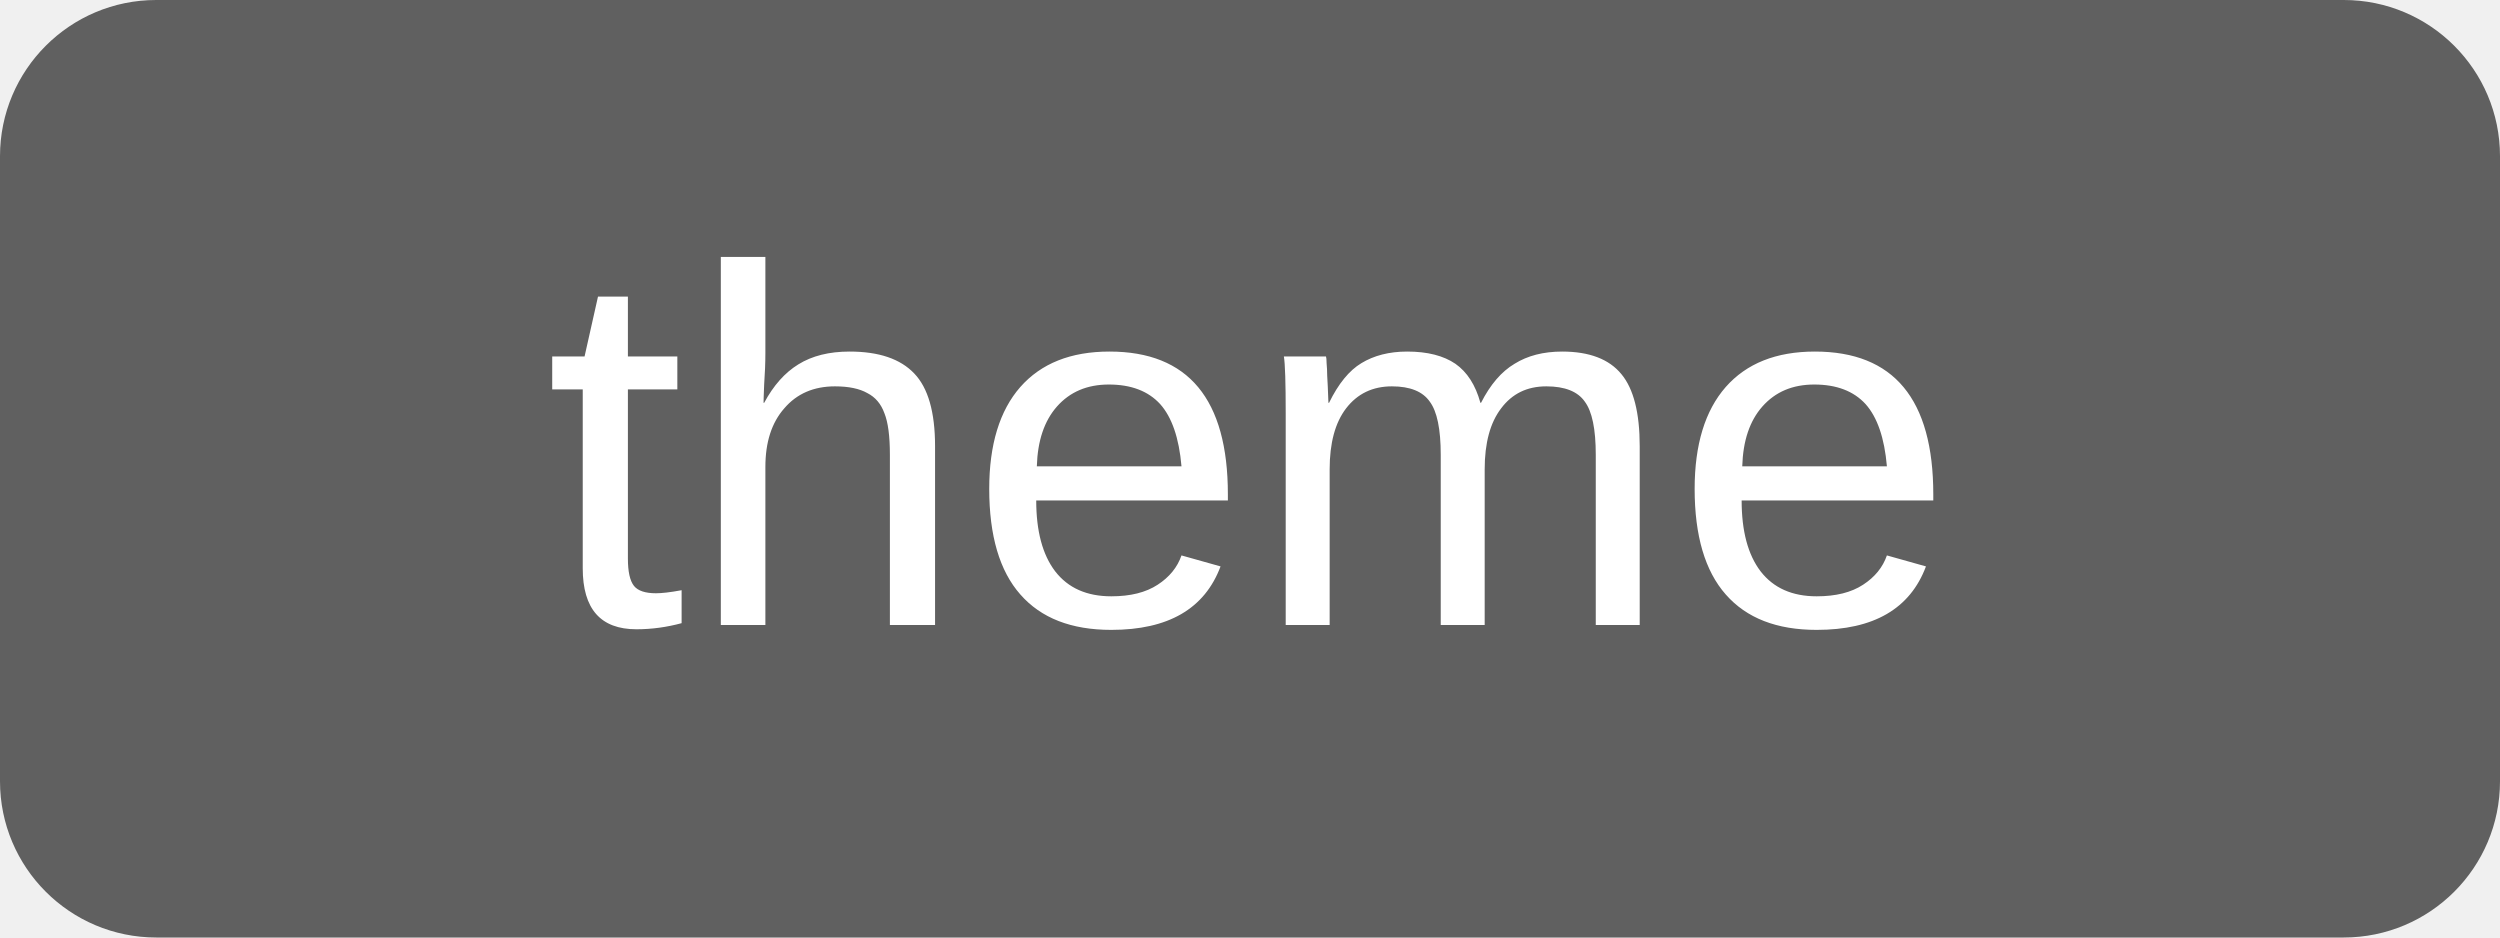
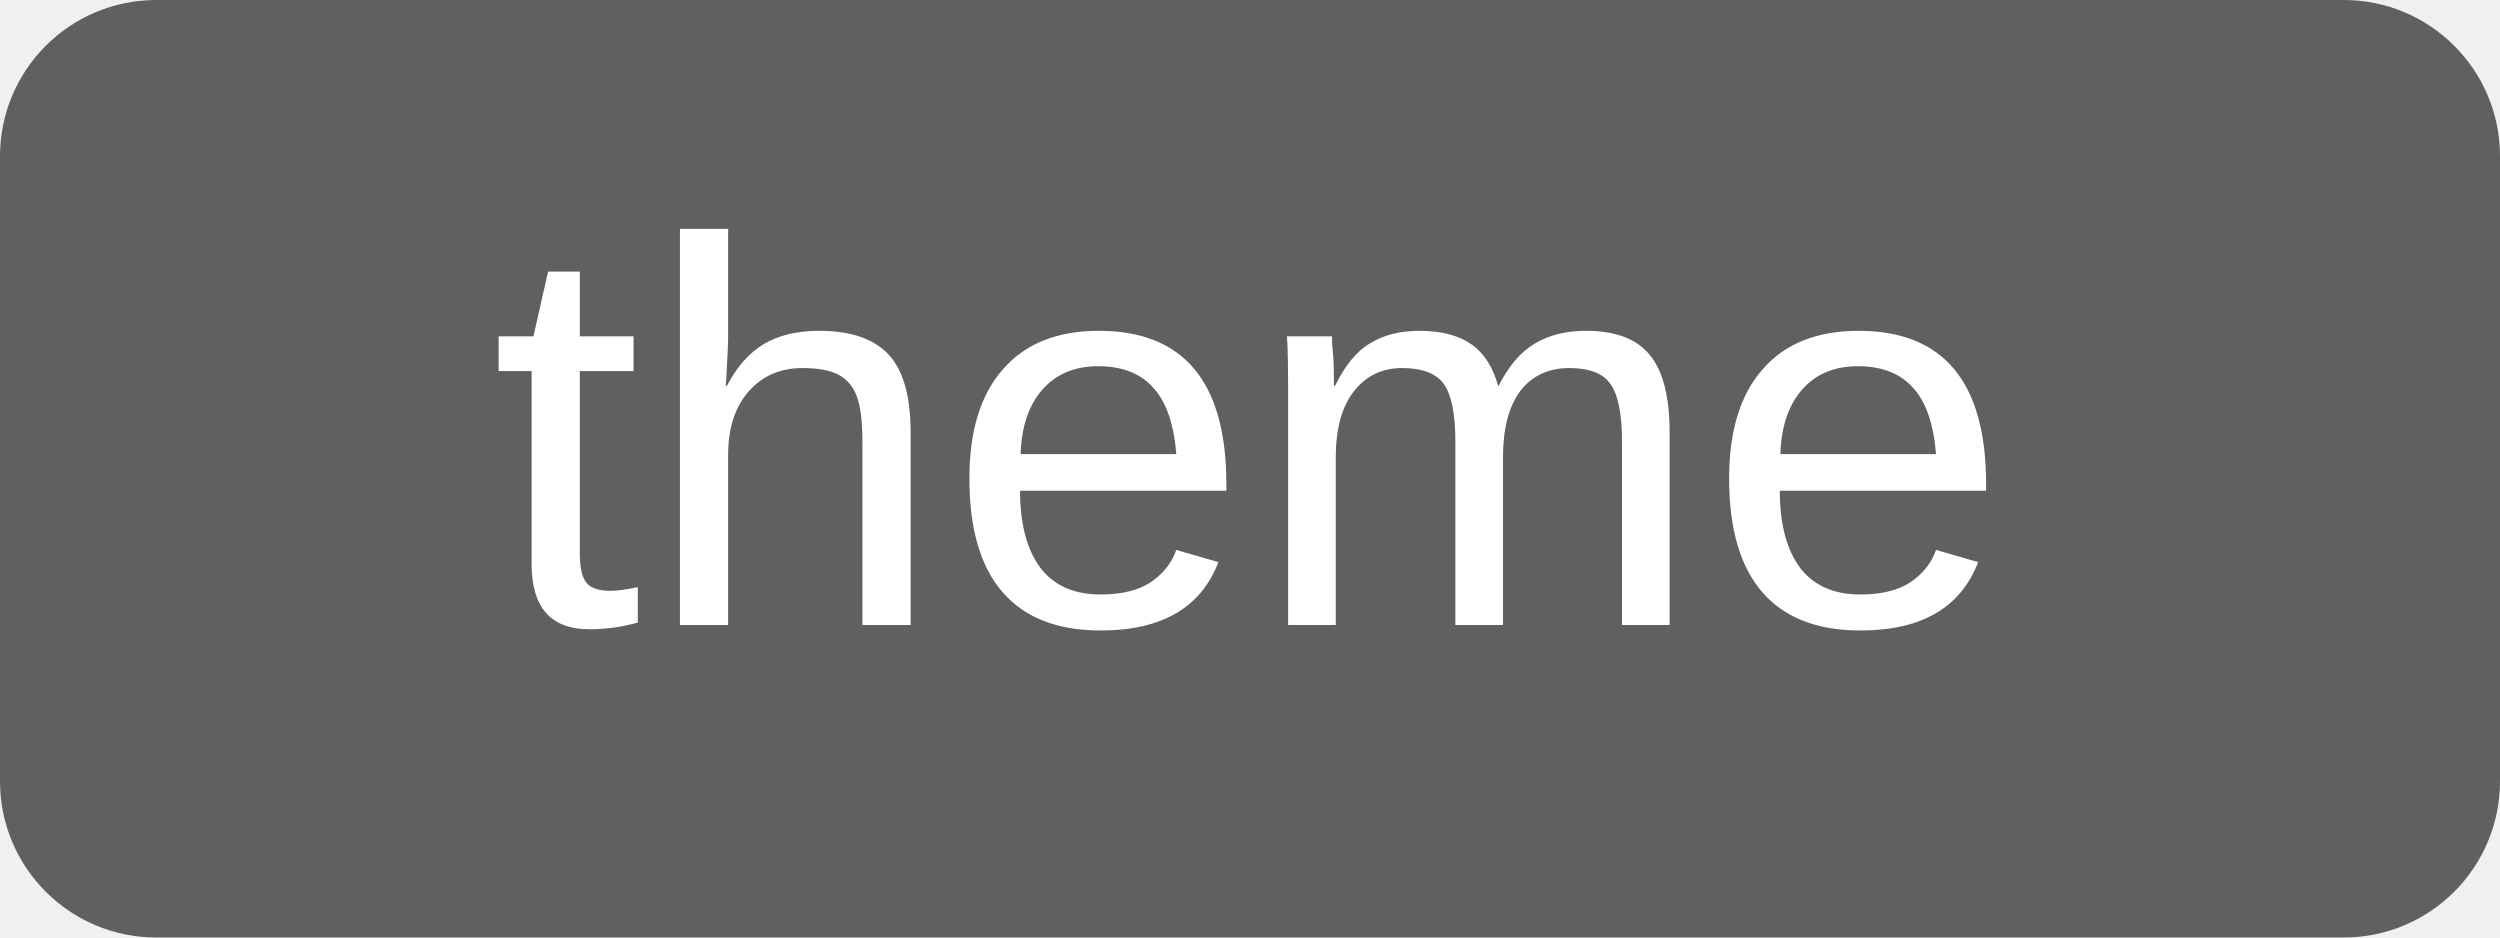
<svg xmlns="http://www.w3.org/2000/svg" width="64" height="24">
  <rect x="0" y="0" width="64" height="24" rx="4" ry="4" fill="#606060" />
-   <text x="32" y="16" font-family="Arial" font-size="13" fill="white" text-anchor="middle">theme</text>
+   <text x="32" y="16" font-family="Arial" font-size="14" fill="white" text-anchor="middle">theme</text>
</svg>
